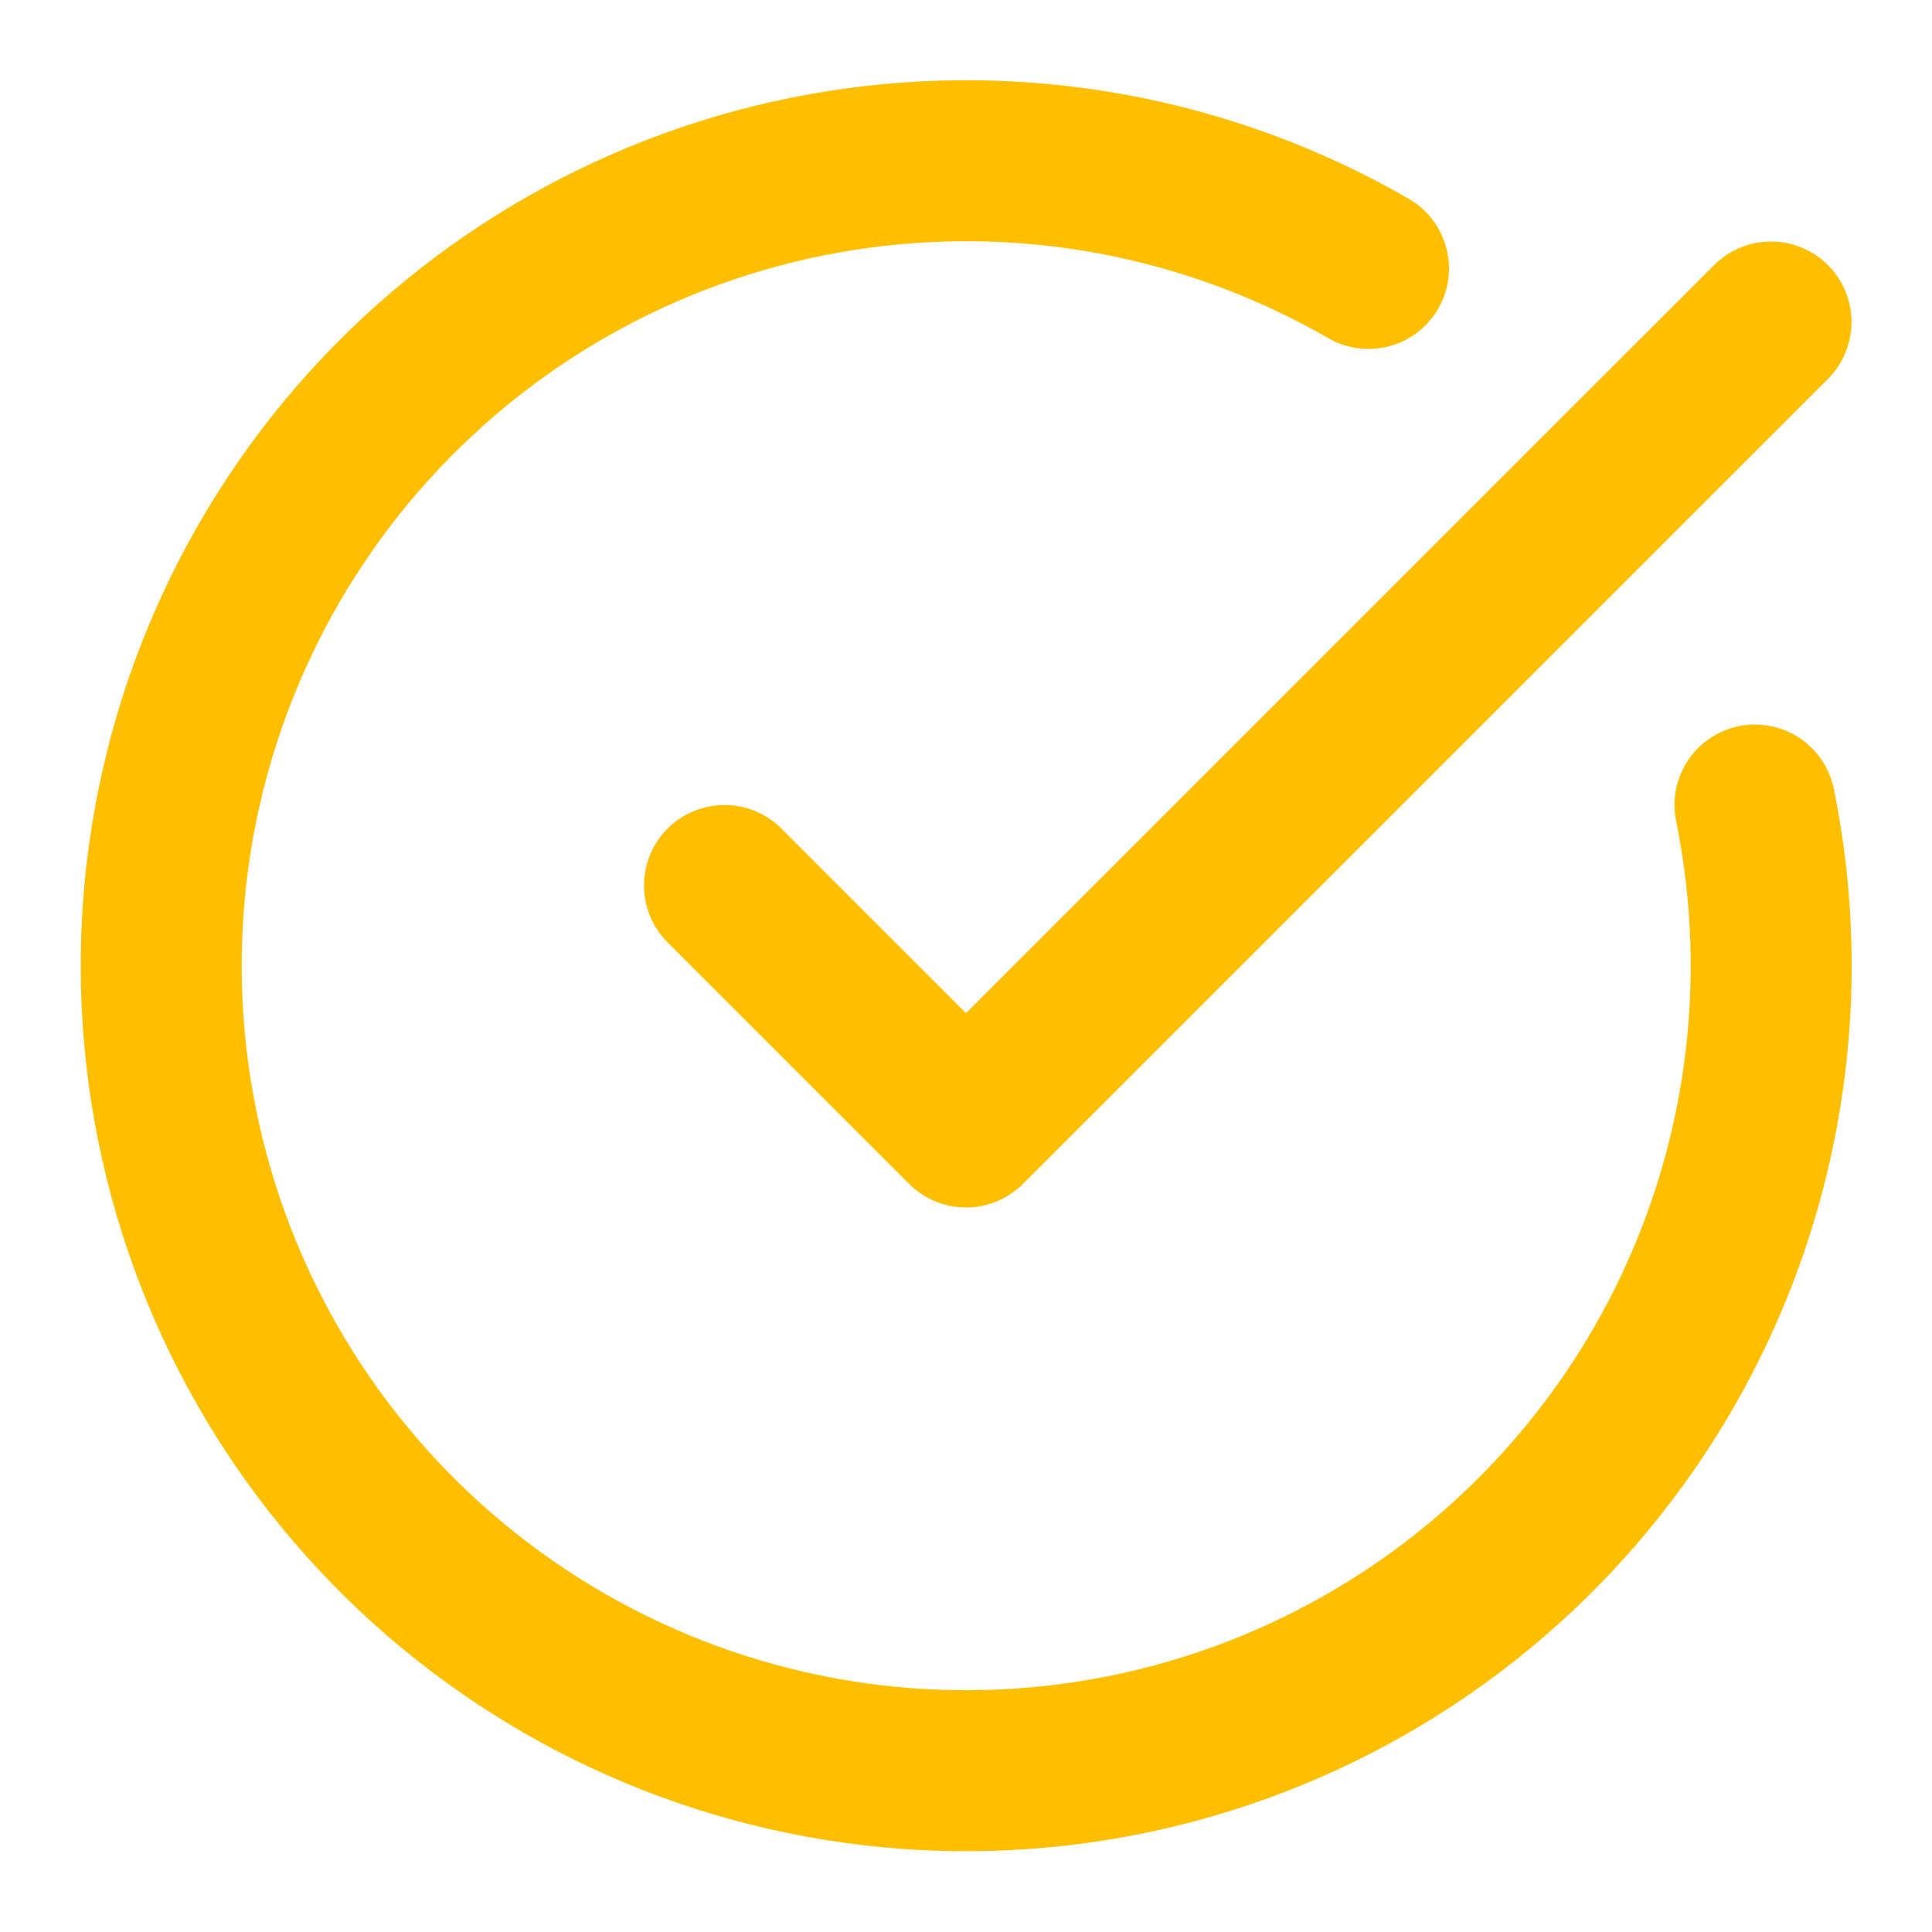
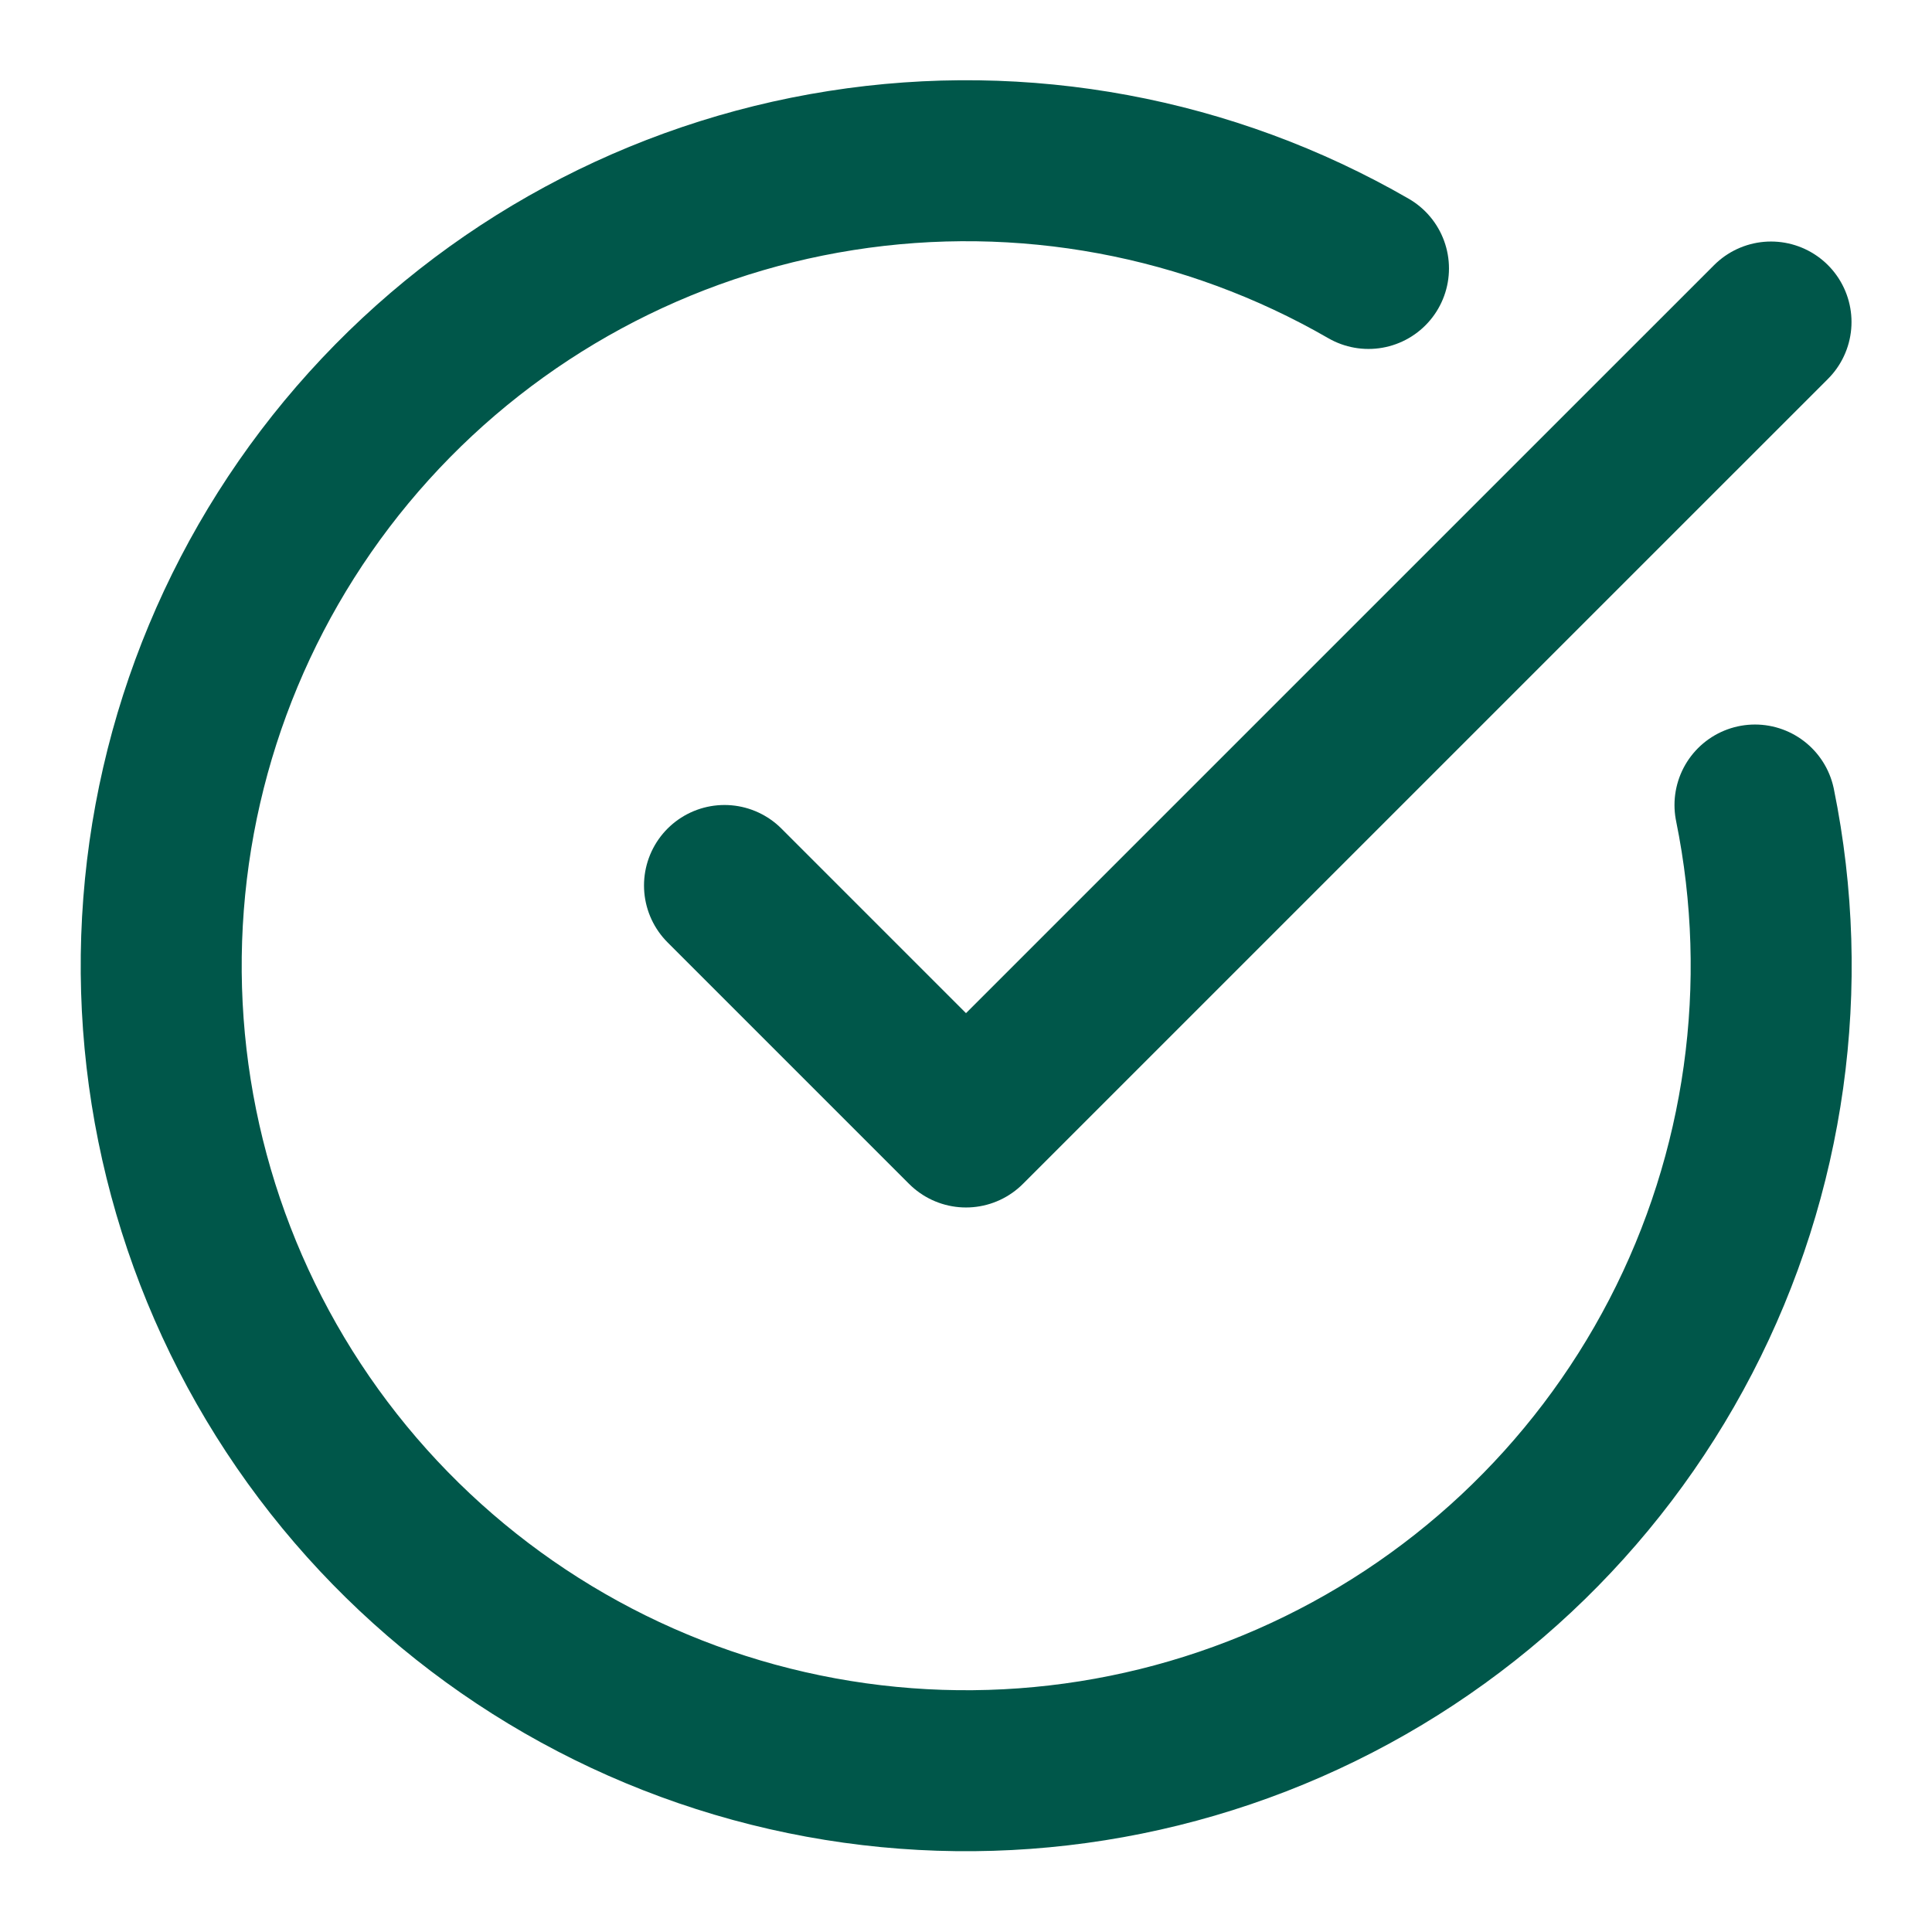
<svg xmlns="http://www.w3.org/2000/svg" width="40" height="40" viewBox="0 0 40 40" fill="none">
-   <path d="M36.335 16.667C37.096 20.402 36.554 24.286 34.798 27.67C33.042 31.054 30.18 33.733 26.688 35.262C23.195 36.791 19.284 37.076 15.607 36.071C11.93 35.065 8.709 32.829 6.48 29.736C4.252 26.642 3.152 22.879 3.363 19.072C3.574 15.266 5.083 11.647 7.639 8.819C10.196 5.99 13.644 4.124 17.41 3.531C21.176 2.937 25.031 3.653 28.333 5.558" stroke="#FFBF01" stroke-width="3.333" stroke-linecap="round" stroke-linejoin="round" />
-   <path d="M15 18.333L20 23.333L36.667 6.667" stroke="#FFBF01" stroke-width="3.333" stroke-linecap="round" stroke-linejoin="round" />
+   <path d="M36.335 16.667C37.096 20.402 36.554 24.286 34.798 27.67C33.042 31.054 30.18 33.733 26.688 35.262C23.195 36.791 19.284 37.076 15.607 36.071C11.93 35.065 8.709 32.829 6.48 29.736C4.252 26.642 3.152 22.879 3.363 19.072C3.574 15.266 5.083 11.647 7.639 8.819C10.196 5.99 13.644 4.124 17.41 3.531C21.176 2.937 25.031 3.653 28.333 5.558" stroke="#00574a" stroke-width="3.333" stroke-linecap="round" stroke-linejoin="round" />
+   <path d="M15 18.333L20 23.333L36.667 6.667" stroke="#00574a" stroke-width="3.333" stroke-linecap="round" stroke-linejoin="round" />
</svg>
